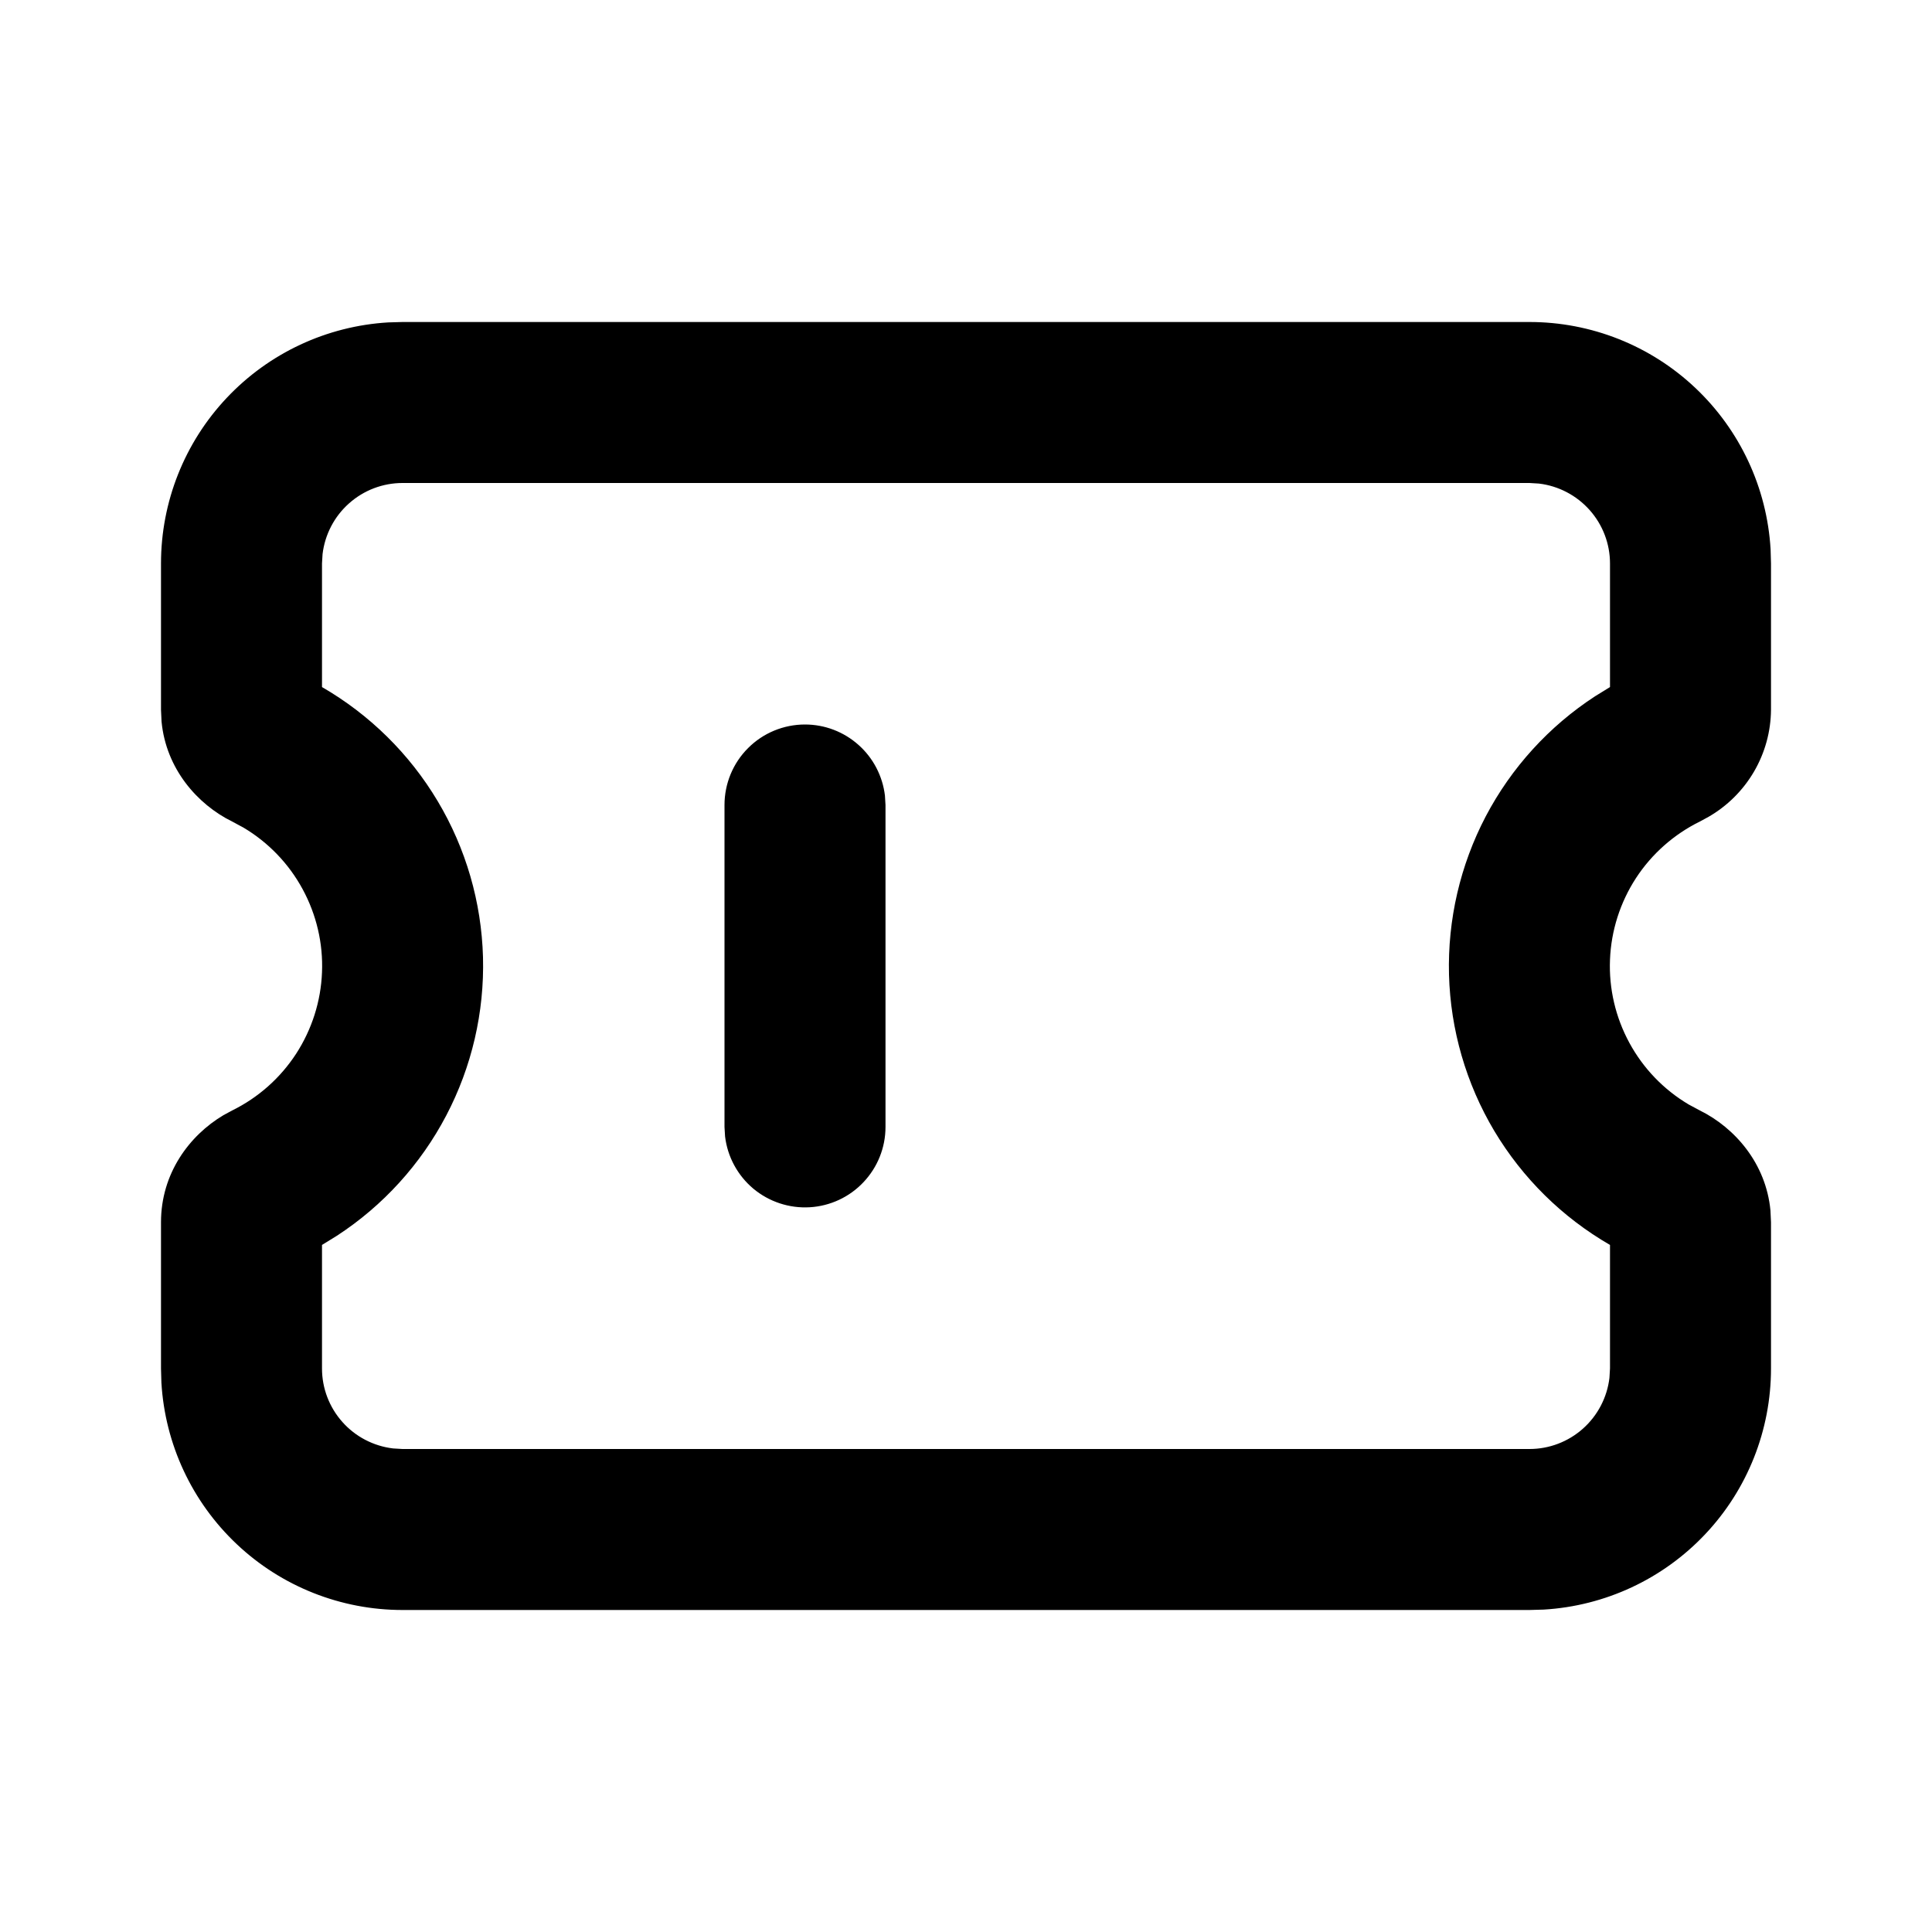
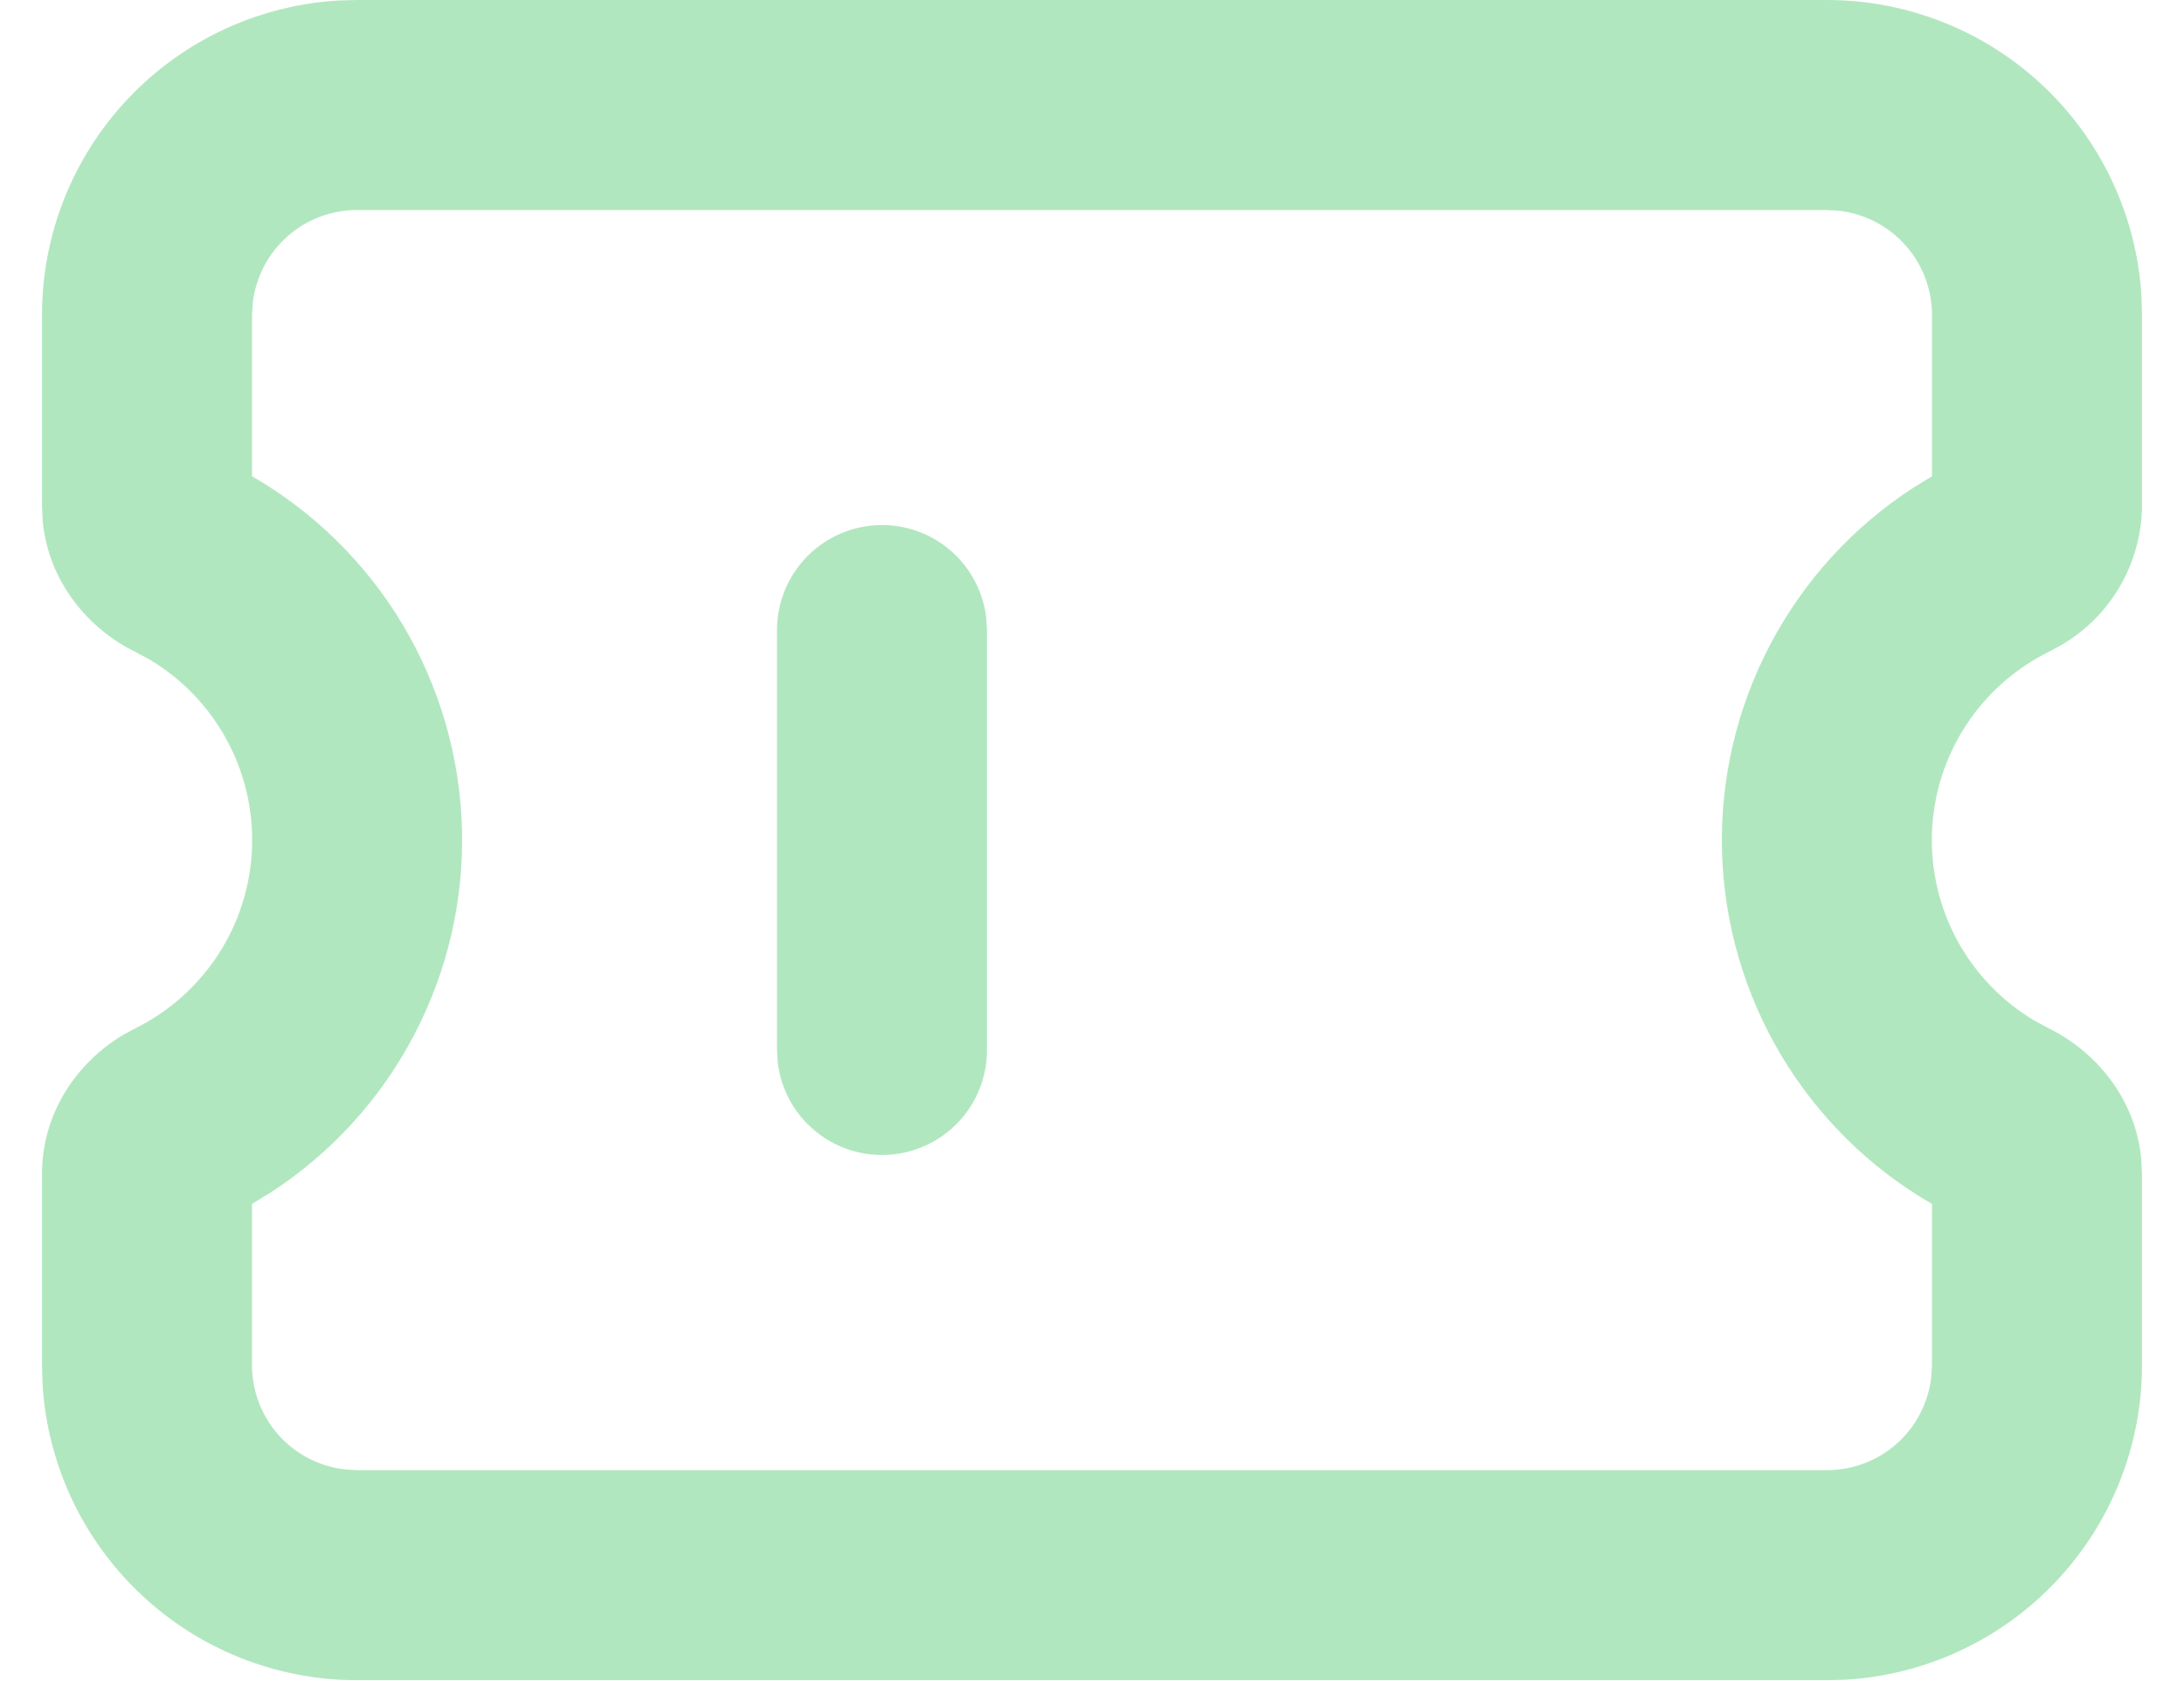
- <svg xmlns="http://www.w3.org/2000/svg" width="24" height="24" viewBox="0 0 24 24" fill="none">
-   <path d="M19 4C19.765 4 20.502 4.292 21.058 4.817C21.615 5.342 21.95 6.06 21.995 6.824L22 7V8.817C21.998 9.087 21.925 9.352 21.789 9.585C21.653 9.818 21.458 10.012 21.224 10.147L21.117 10.205C20.794 10.364 20.519 10.607 20.322 10.909C20.126 11.211 20.014 11.561 20 11.921C19.985 12.281 20.069 12.638 20.241 12.955C20.413 13.272 20.667 13.536 20.977 13.72L21.117 13.795C21.55 14.009 21.937 14.451 21.993 15.035L22 15.183V17C22 17.765 21.708 18.502 21.183 19.058C20.658 19.615 19.94 19.95 19.176 19.995L19 20H5C4.235 20 3.498 19.708 2.942 19.183C2.385 18.658 2.05 17.94 2.005 17.176L2 17V15.183C2 14.577 2.352 14.105 2.776 13.853L2.883 13.795C3.207 13.636 3.481 13.393 3.678 13.091C3.874 12.789 3.986 12.439 4 12.079C4.015 11.719 3.931 11.362 3.759 11.045C3.587 10.728 3.333 10.464 3.023 10.28L2.883 10.205C2.45 9.991 2.063 9.549 2.007 8.965L2 8.818V7C2 6.235 2.292 5.498 2.817 4.942C3.342 4.385 4.06 4.05 4.824 4.005L5 4H19ZM19 6H5C4.755 6 4.519 6.09 4.336 6.253C4.153 6.415 4.036 6.64 4.007 6.883L4 7V8.535C4.592 8.877 5.087 9.365 5.437 9.952C5.788 10.54 5.981 11.207 6 11.891C6.018 12.575 5.861 13.252 5.543 13.858C5.226 14.463 4.758 14.978 4.185 15.351L4 15.465V17C4 17.245 4.09 17.481 4.253 17.664C4.415 17.847 4.64 17.964 4.883 17.993L5 18H19C19.245 18 19.481 17.91 19.664 17.747C19.847 17.584 19.964 17.36 19.993 17.117L20 17V15.465C19.407 15.123 18.913 14.635 18.562 14.048C18.212 13.46 18.019 12.793 18 12.109C17.982 11.425 18.139 10.748 18.456 10.142C18.774 9.537 19.242 9.022 19.815 8.649L20 8.535V7C20 6.755 19.91 6.519 19.747 6.336C19.584 6.153 19.36 6.036 19.117 6.007L19 6ZM10 9C10.245 9 10.481 9.09 10.664 9.253C10.847 9.415 10.964 9.64 10.993 9.883L11 10V14C11 14.255 10.902 14.5 10.727 14.685C10.552 14.871 10.313 14.982 10.059 14.997C9.804 15.012 9.554 14.929 9.358 14.766C9.163 14.602 9.037 14.37 9.007 14.117L9 14V10C9 9.735 9.105 9.48 9.293 9.293C9.48 9.105 9.735 9 10 9Z" fill="black" />
+ <svg xmlns="http://www.w3.org/2000/svg" width="26" height="20" viewBox="0 0 26 20" fill="none">
+   <path d="M21.75 5.82556e-09C22.706 -5.32772e-05 23.627 0.365 24.323 1.022C25.019 1.678 25.438 2.575 25.494 3.53L25.5 3.75V6.021C25.497 6.359 25.406 6.69 25.236 6.981C25.066 7.273 24.823 7.515 24.53 7.684L24.396 7.756C23.992 7.955 23.649 8.259 23.403 8.636C23.157 9.014 23.018 9.451 23 9.901C22.982 10.351 23.086 10.798 23.301 11.194C23.516 11.589 23.834 11.92 24.221 12.15L24.396 12.244C24.938 12.511 25.421 13.064 25.491 13.794L25.5 13.979V16.25C25.5 17.206 25.135 18.127 24.478 18.823C23.822 19.519 22.925 19.938 21.97 19.994L21.75 20H4.25C3.293 20 2.373 19.635 1.677 18.978C0.981 18.322 0.562 17.425 0.506 16.47L0.5 16.25V13.979C0.5 13.221 0.94 12.631 1.47 12.316L1.604 12.244C2.008 12.045 2.351 11.741 2.597 11.364C2.843 10.986 2.982 10.549 3 10.099C3.018 9.649 2.914 9.202 2.699 8.806C2.484 8.41 2.166 8.08 1.779 7.85L1.604 7.756C1.062 7.489 0.579 6.936 0.509 6.206L0.5 6.022V3.75C0.5 2.793 0.865 1.873 1.522 1.177C2.178 0.481 3.075 0.062 4.03 0.006L4.25 5.82556e-09H21.75ZM21.75 2.5H4.25C3.944 2.5 3.648 2.612 3.42 2.816C3.191 3.019 3.045 3.3 3.009 3.604L3 3.75V5.669C3.741 6.096 4.359 6.706 4.797 7.44C5.234 8.175 5.476 9.009 5.5 9.864C5.523 10.719 5.326 11.565 4.929 12.322C4.532 13.079 3.948 13.722 3.231 14.189L3 14.331V16.25C3 16.556 3.112 16.852 3.316 17.081C3.519 17.309 3.8 17.455 4.104 17.491L4.25 17.5H21.75C22.056 17.5 22.352 17.388 22.581 17.184C22.809 16.981 22.955 16.7 22.991 16.396L23 16.25V14.331C22.259 13.904 21.641 13.294 21.203 12.559C20.766 11.825 20.524 10.991 20.5 10.136C20.477 9.281 20.674 8.435 21.071 7.678C21.468 6.921 22.052 6.278 22.769 5.811L23 5.669V3.75C23 3.444 22.888 3.148 22.684 2.92C22.481 2.691 22.2 2.545 21.896 2.509L21.75 2.5ZM10.5 6.25C10.806 6.25 11.102 6.362 11.331 6.566C11.559 6.769 11.705 7.05 11.741 7.354L11.75 7.5V12.5C11.75 12.819 11.628 13.125 11.409 13.357C11.19 13.588 10.891 13.728 10.573 13.746C10.255 13.765 9.942 13.662 9.698 13.457C9.453 13.253 9.296 12.963 9.259 12.646L9.25 12.5V7.5C9.25 7.168 9.382 6.851 9.616 6.616C9.851 6.382 10.168 6.25 10.5 6.25Z" fill="#B1E7BF" />
</svg>
